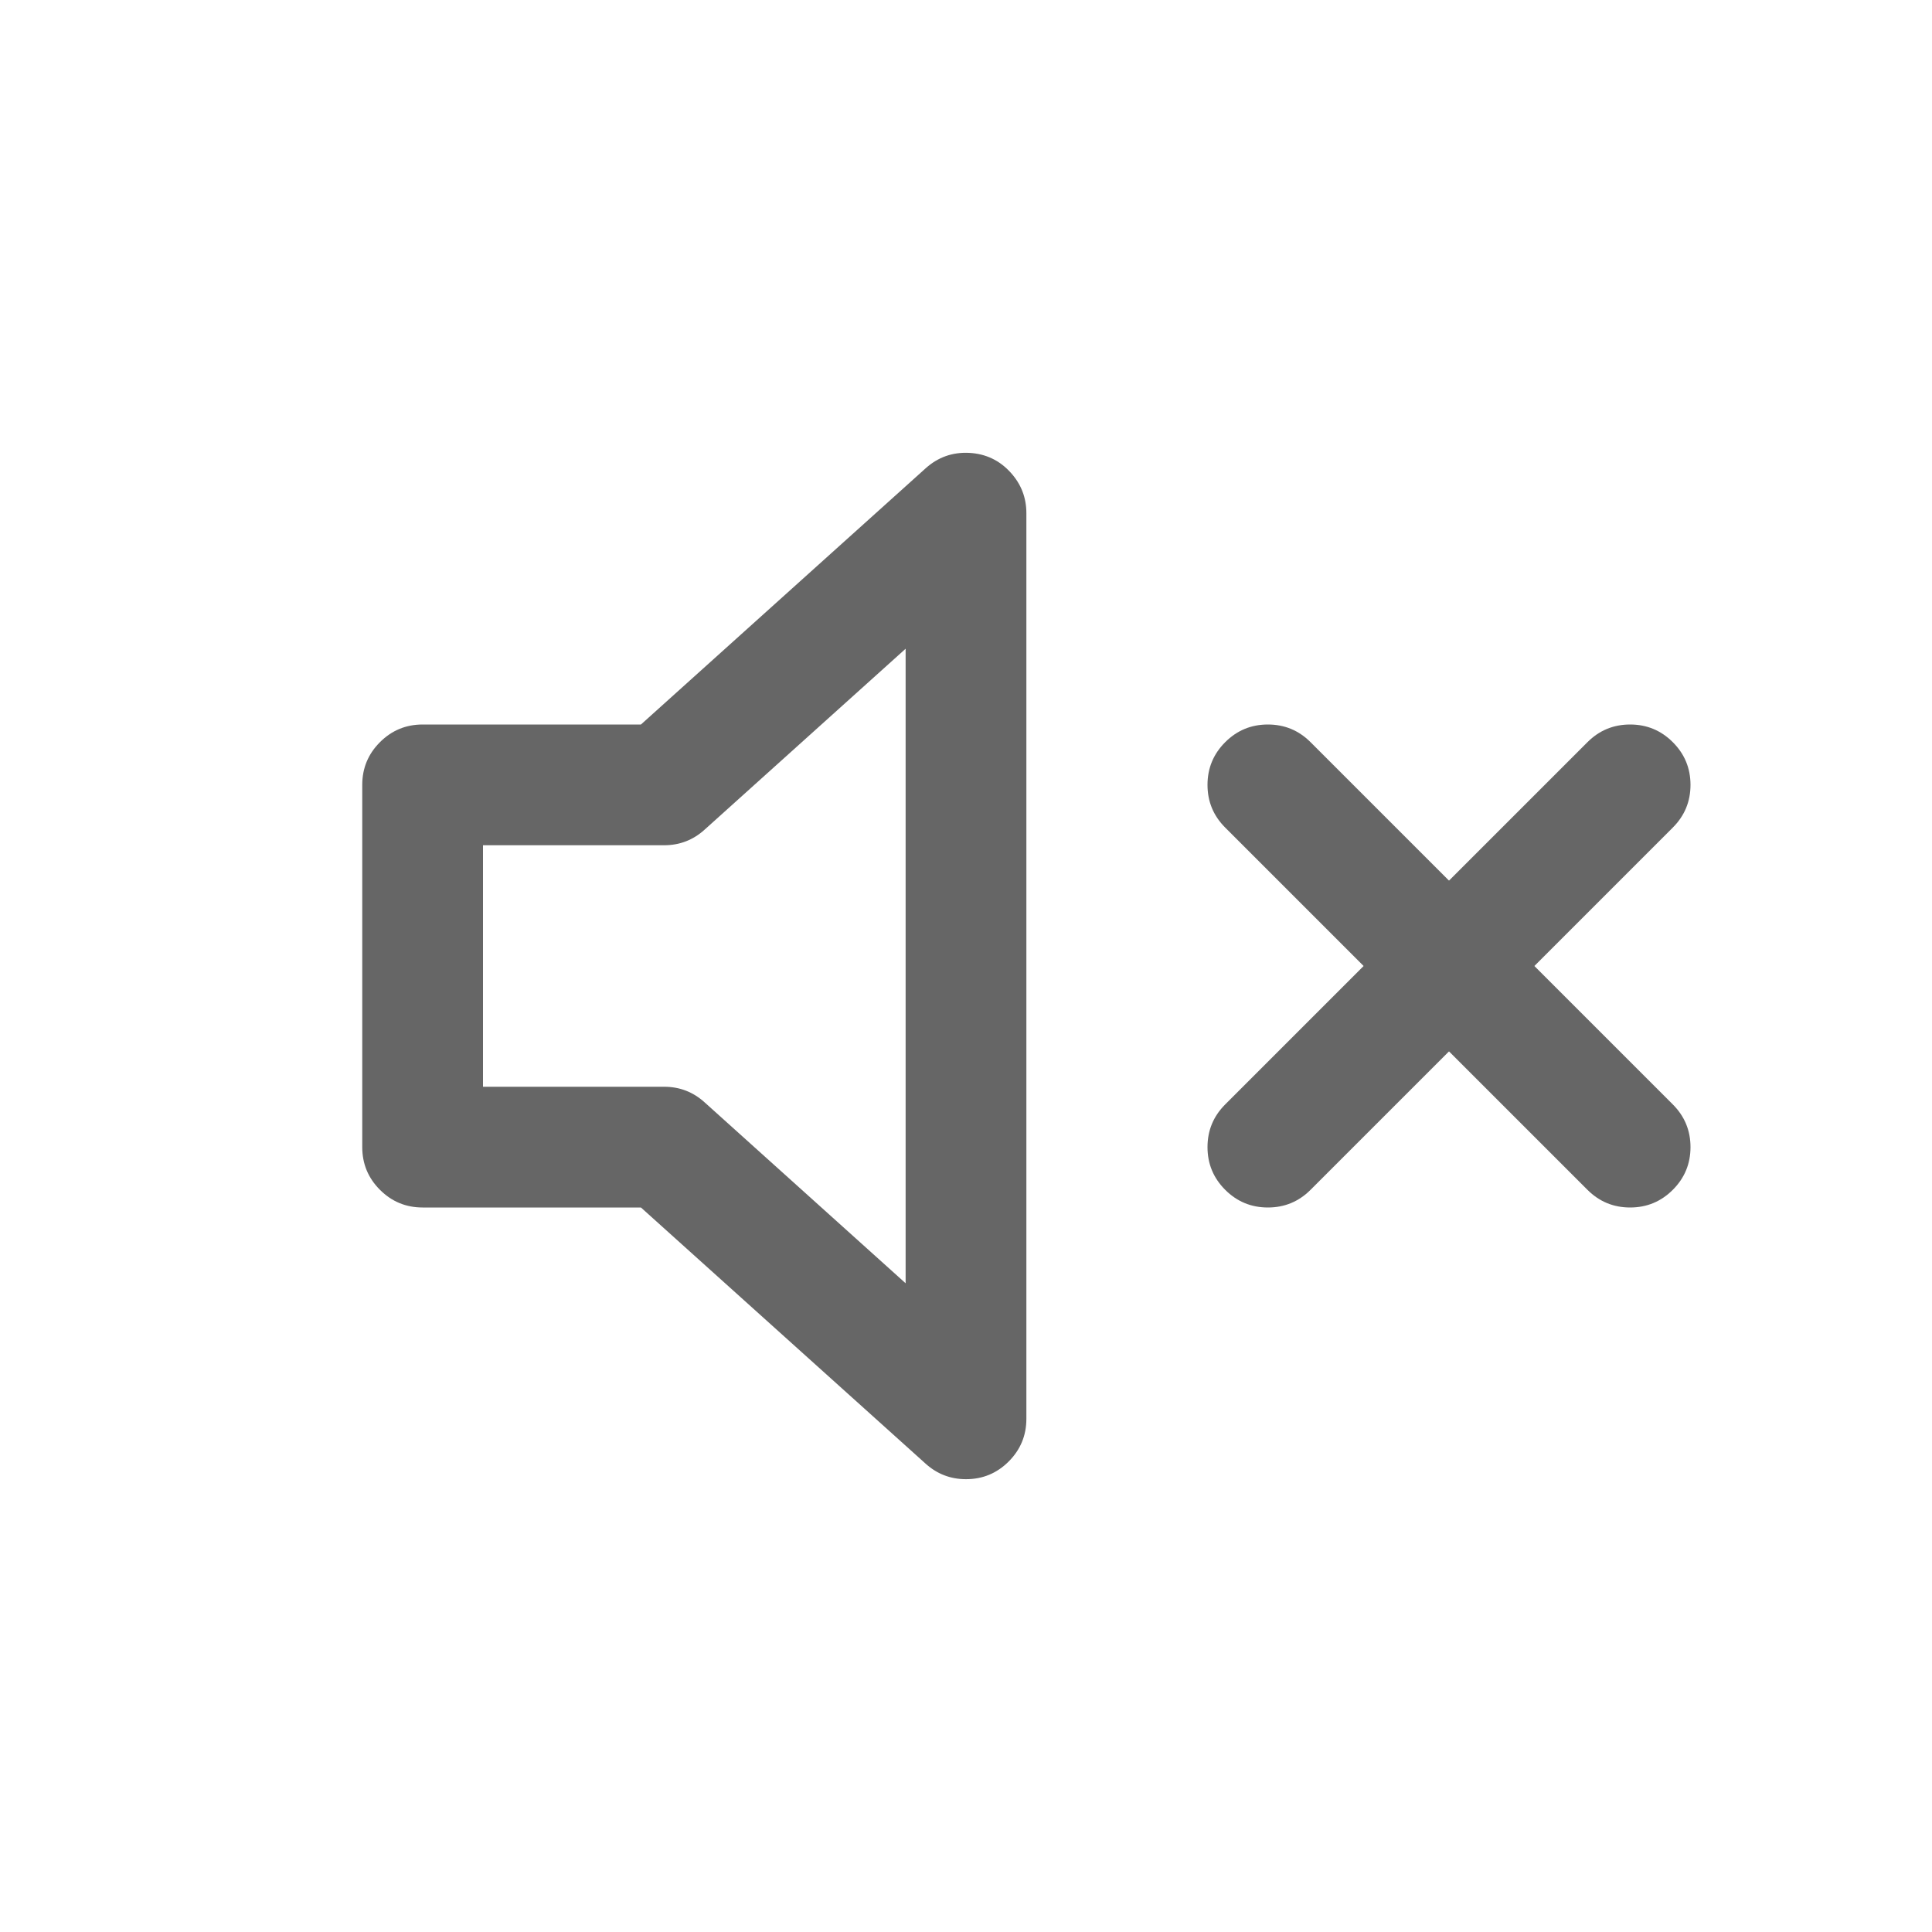
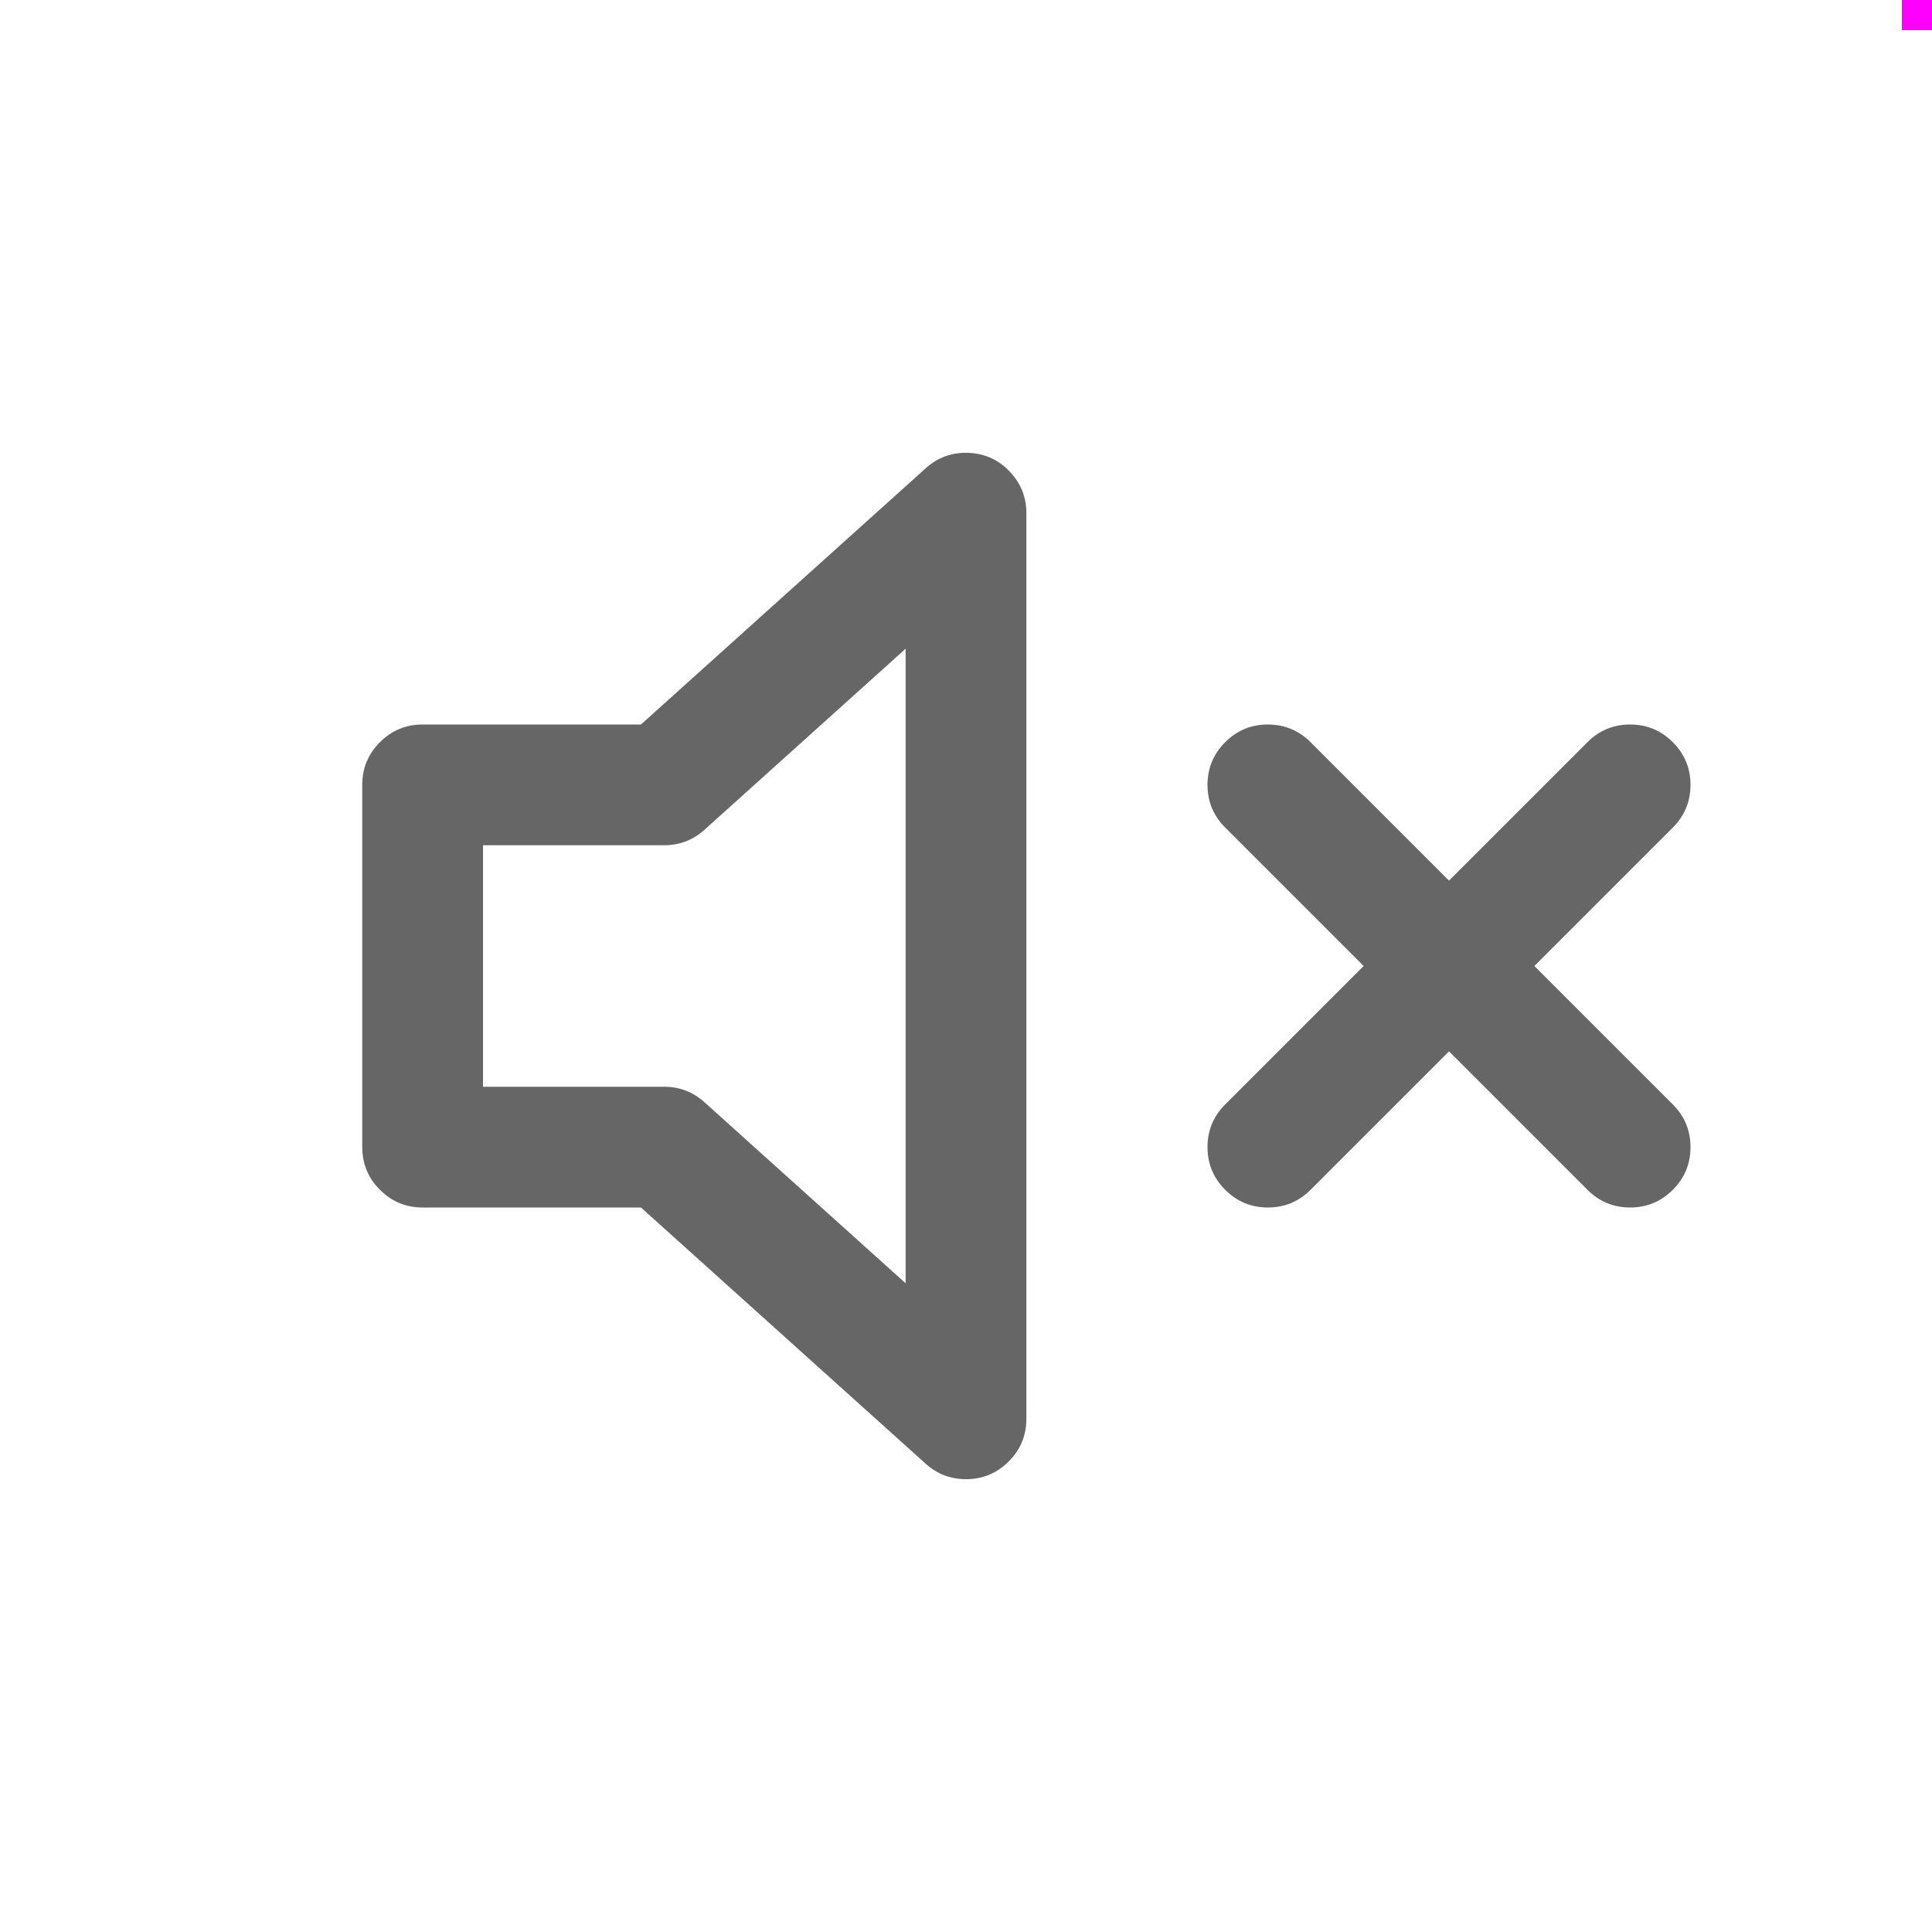
<svg xmlns="http://www.w3.org/2000/svg" width="32" height="32" viewBox="0 0 32 32" fill="none">
  <path fill="#666666" d="M7,12 L10.616,12 L15.331,7.757 Q15.639,7.48 16.053,7.501 Q16.466,7.523 16.743,7.831 Q17,8.116 17,8.5 L17,23.5 Q17,23.914 16.707,24.207 Q16.414,24.5 16,24.5 Q15.616,24.5 15.331,24.243 L10.616,20 L7,20 Q6.586,20 6.293,19.707 Q6,19.414 6,19 L6,13 Q6,12.586 6.293,12.293 Q6.586,12 7,12 Z M8,14 L8,18 L11,18 Q11.384,18 11.669,18.257 L15,21.255 L15,10.745 L11.669,13.743 Q11.384,14 11,14 L8,14 Z" />
  <path fill="#666666" d="M21.707,12.293 L27.707,18.293 Q28,18.586 28,19 Q28,19.414 27.707,19.707 Q27.414,20 27,20 Q26.586,20 26.293,19.707 L20.293,13.707 Q20,13.414 20,13 Q20,12.586 20.293,12.293 Q20.586,12 21,12 Q21.414,12 21.707,12.293 Z" />
  <path fill="#666666" d="M27.707,13.707 L21.707,19.707 Q21.414,20 21,20 Q20.586,20 20.293,19.707 Q20,19.414 20,19 Q20,18.586 20.293,18.293 L26.293,12.293 Q26.586,12 27,12 Q27.414,12 27.707,12.293 Q28,12.586 28,13 Q28,13.414 27.707,13.707 Z" />
+   <path d="M31.5 0H32V0.5H31.5Z" fill="#FF00FF" />
</svg>
